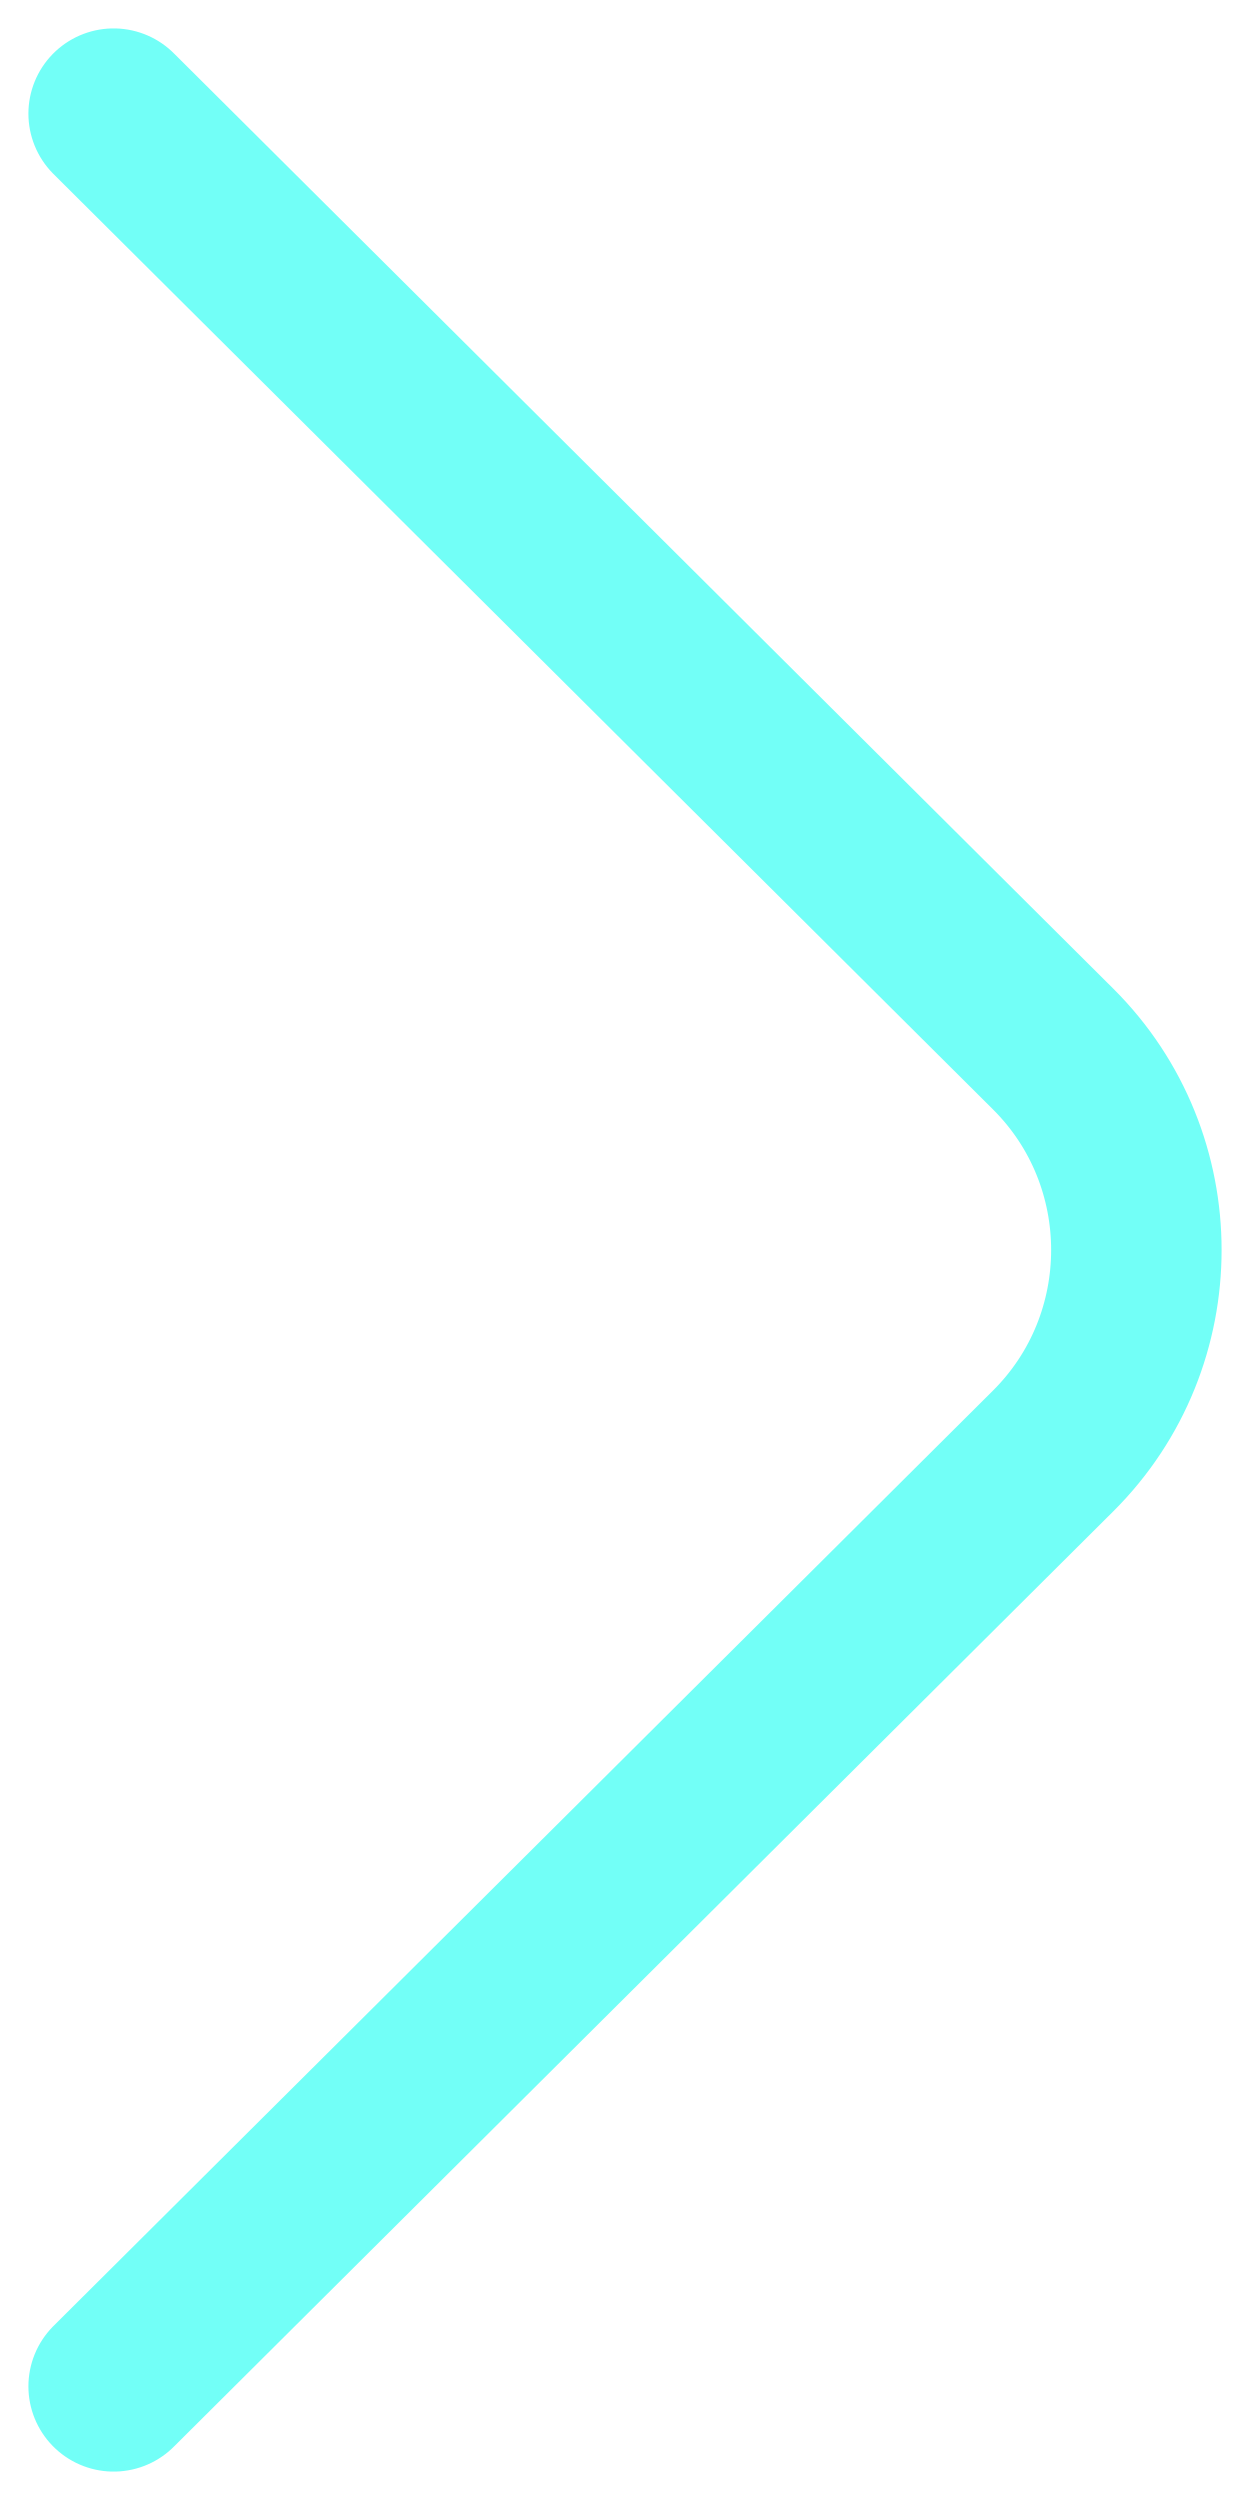
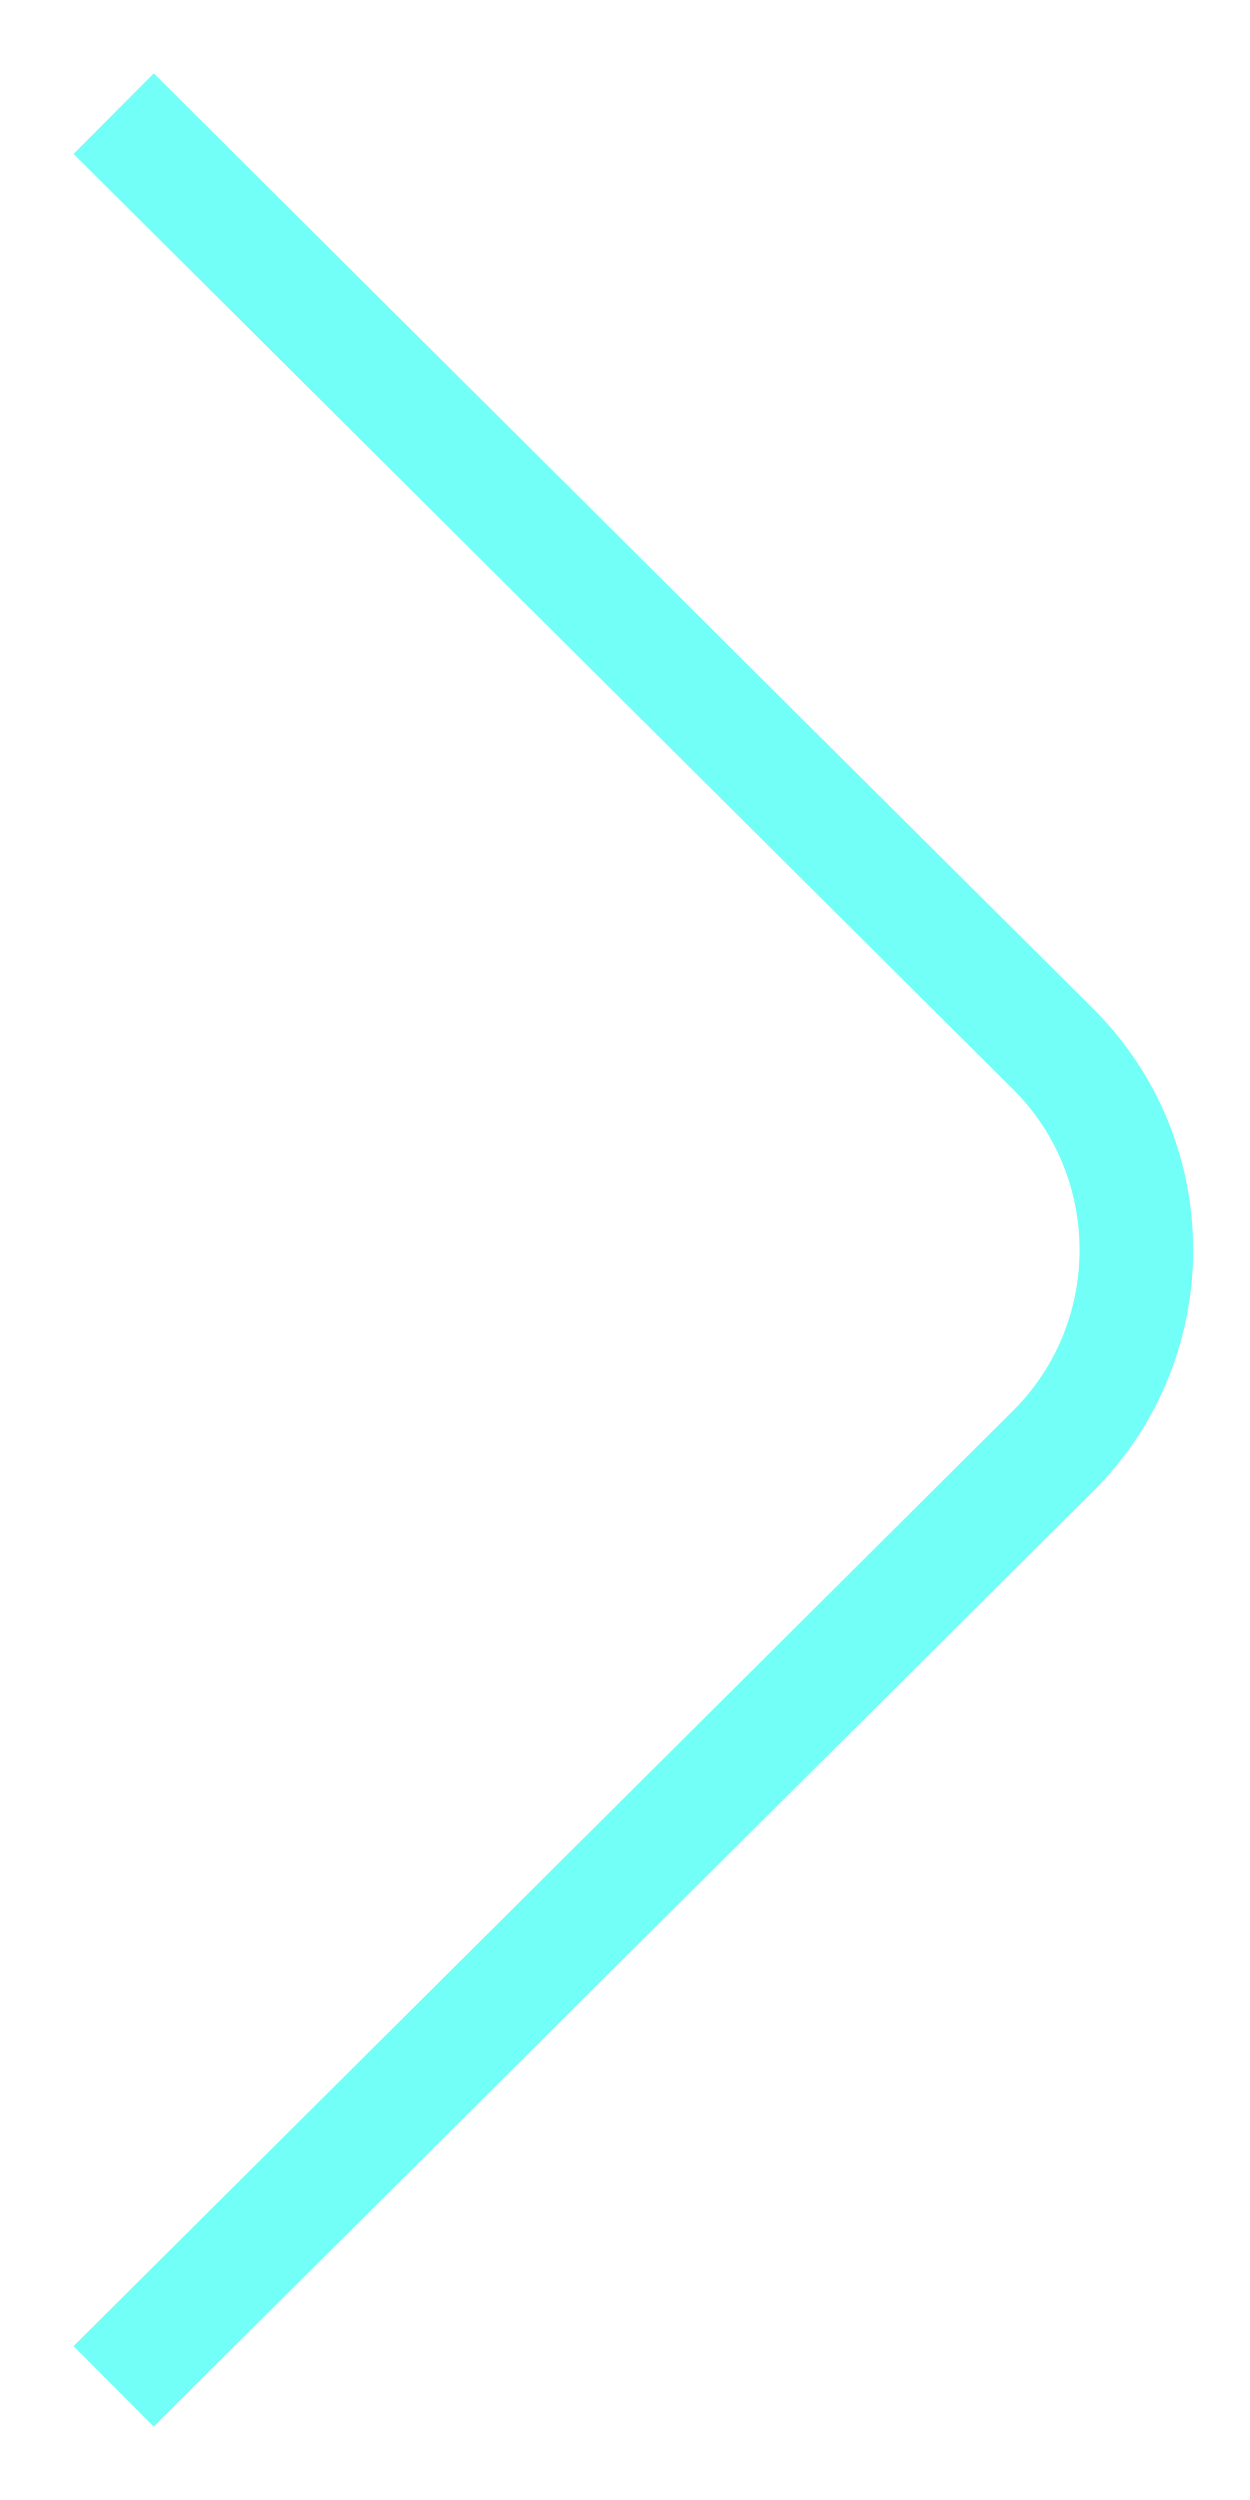
<svg xmlns="http://www.w3.org/2000/svg" width="11" height="22" viewBox="0 0 11 22" fill="none">
-   <path d="M1 21L9.268 12.768C10.244 11.796 10.244 10.204 9.268 9.232L1 1" stroke="#72FFF7" stroke-width="1.5" stroke-miterlimit="10" stroke-linecap="round" stroke-linejoin="round" />
+   <path d="M1 21L9.268 12.768C10.244 11.796 10.244 10.204 9.268 9.232L1 1" stroke="#72FFF7" strokeWidth="1.5" stroke-miterlimit="10" strokeLinecap="round" strokeLinejoin="round" />
</svg>
